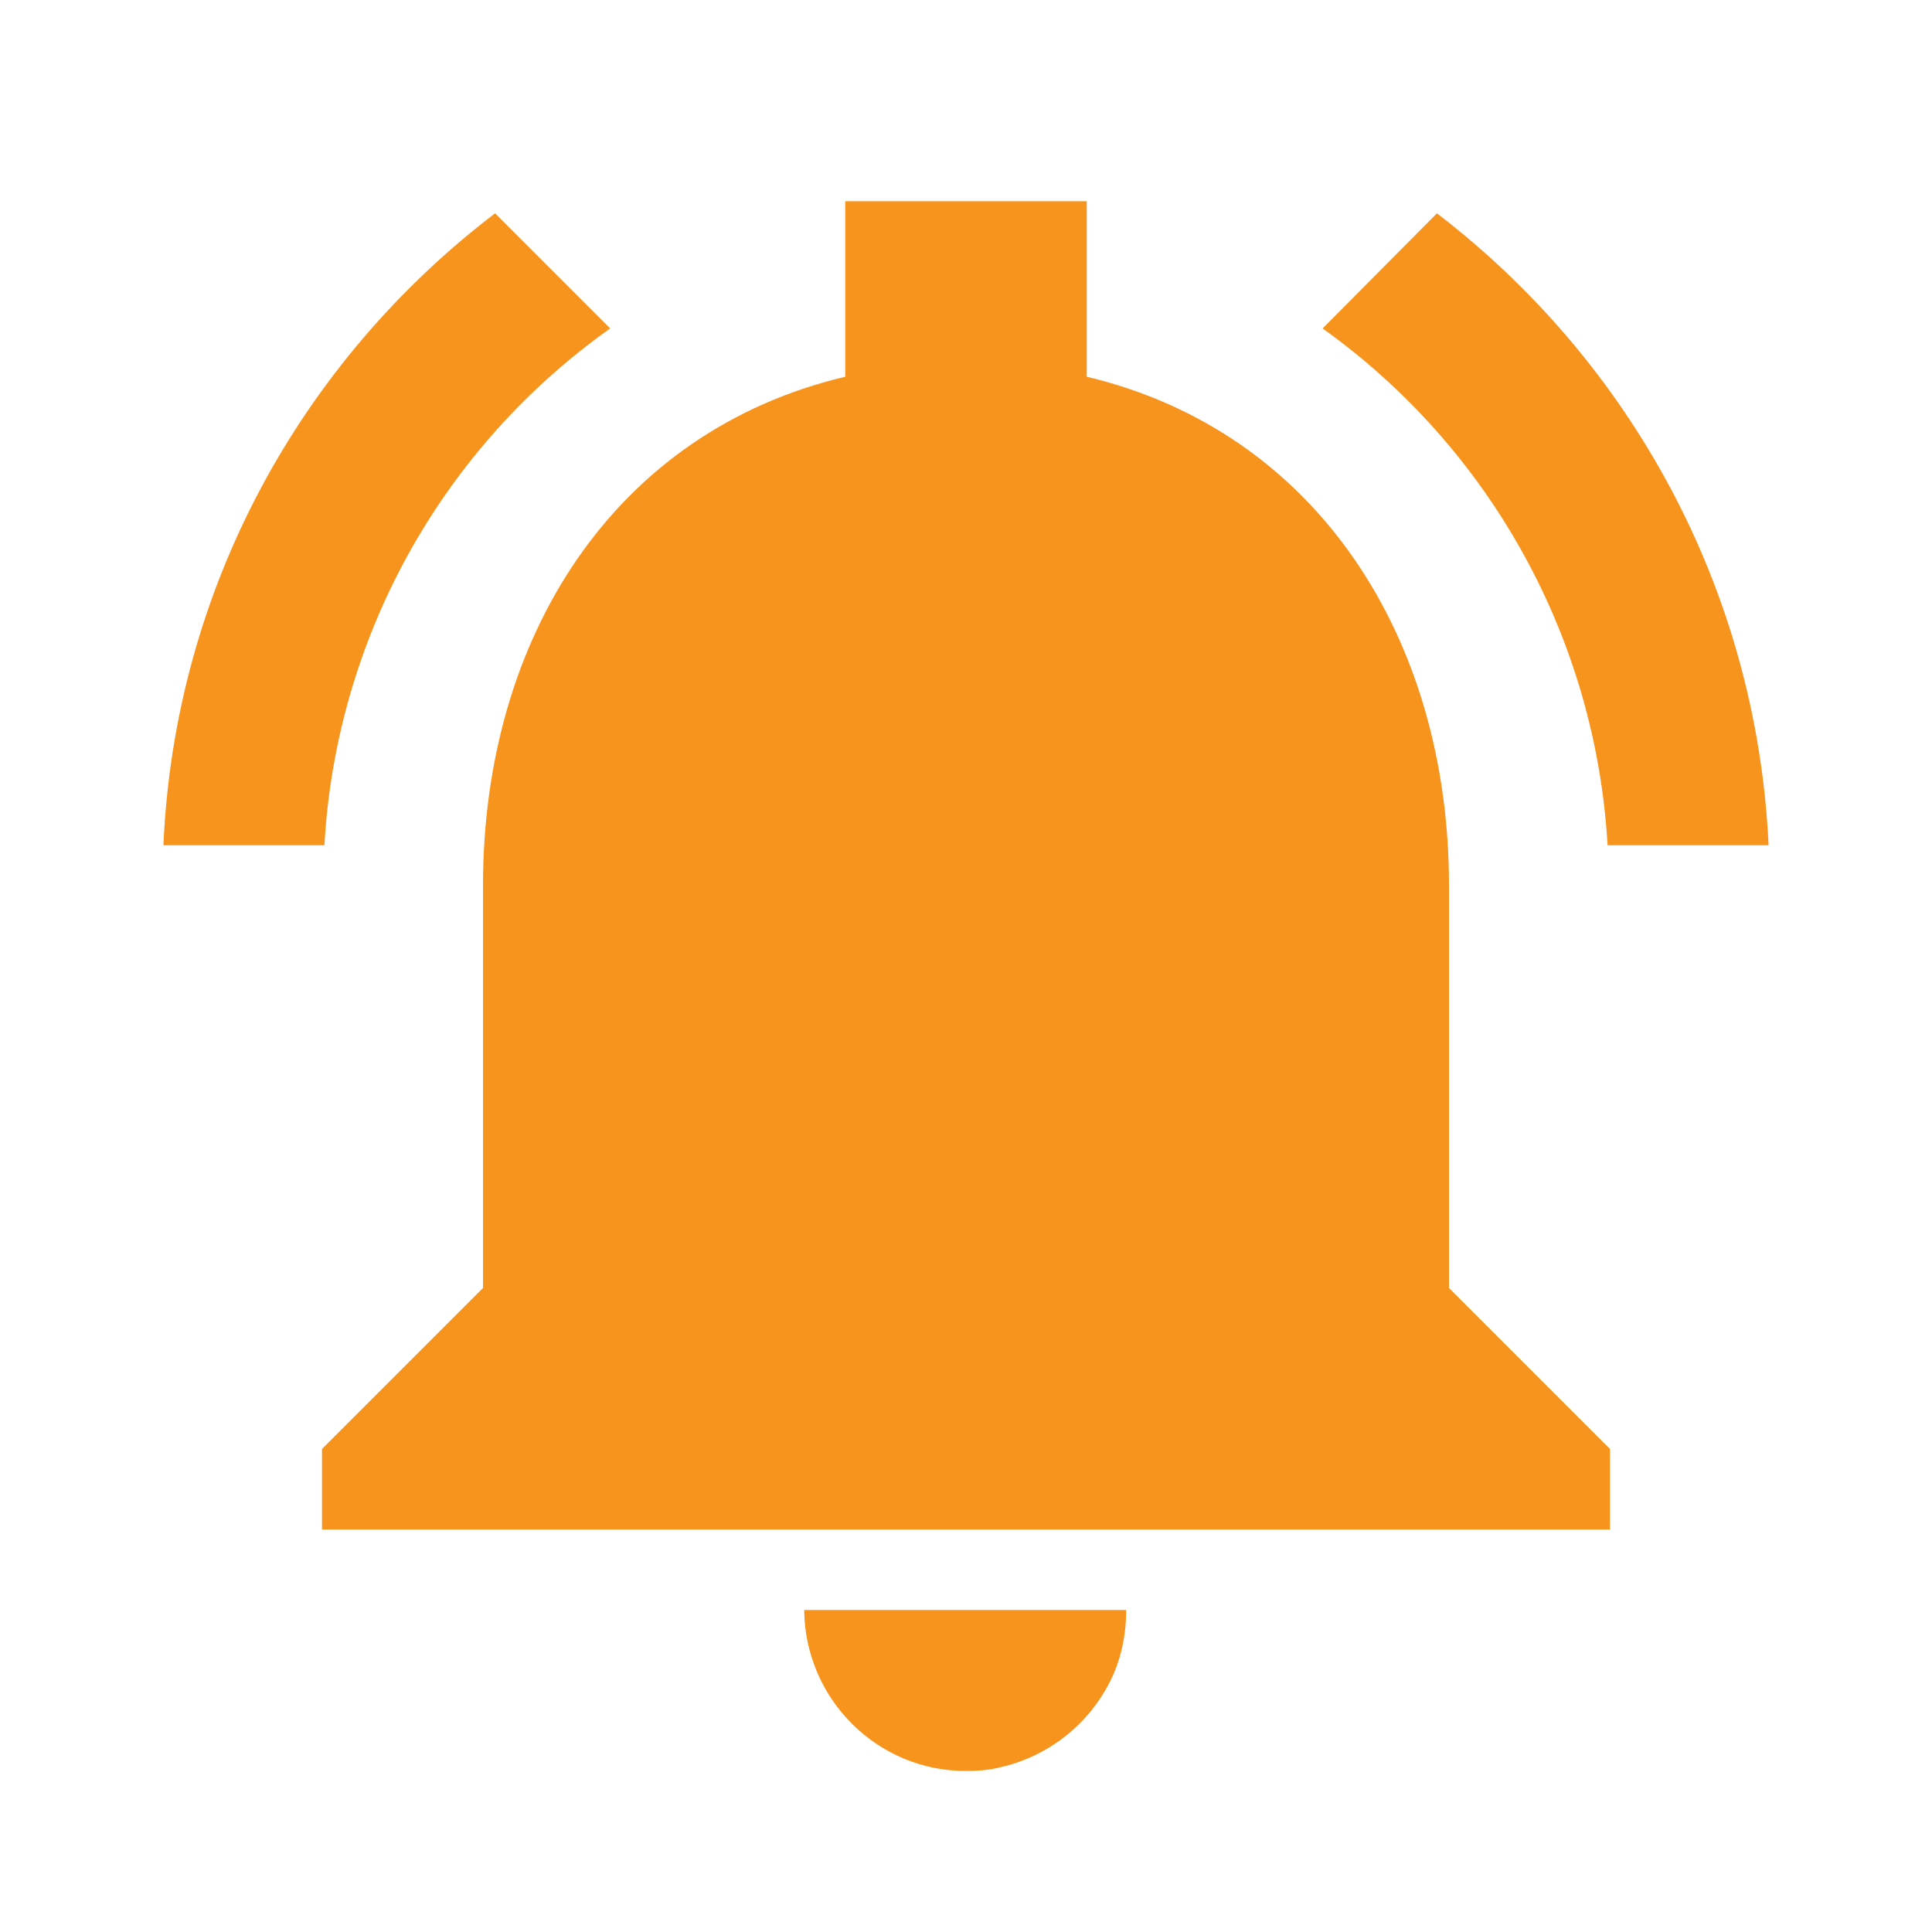
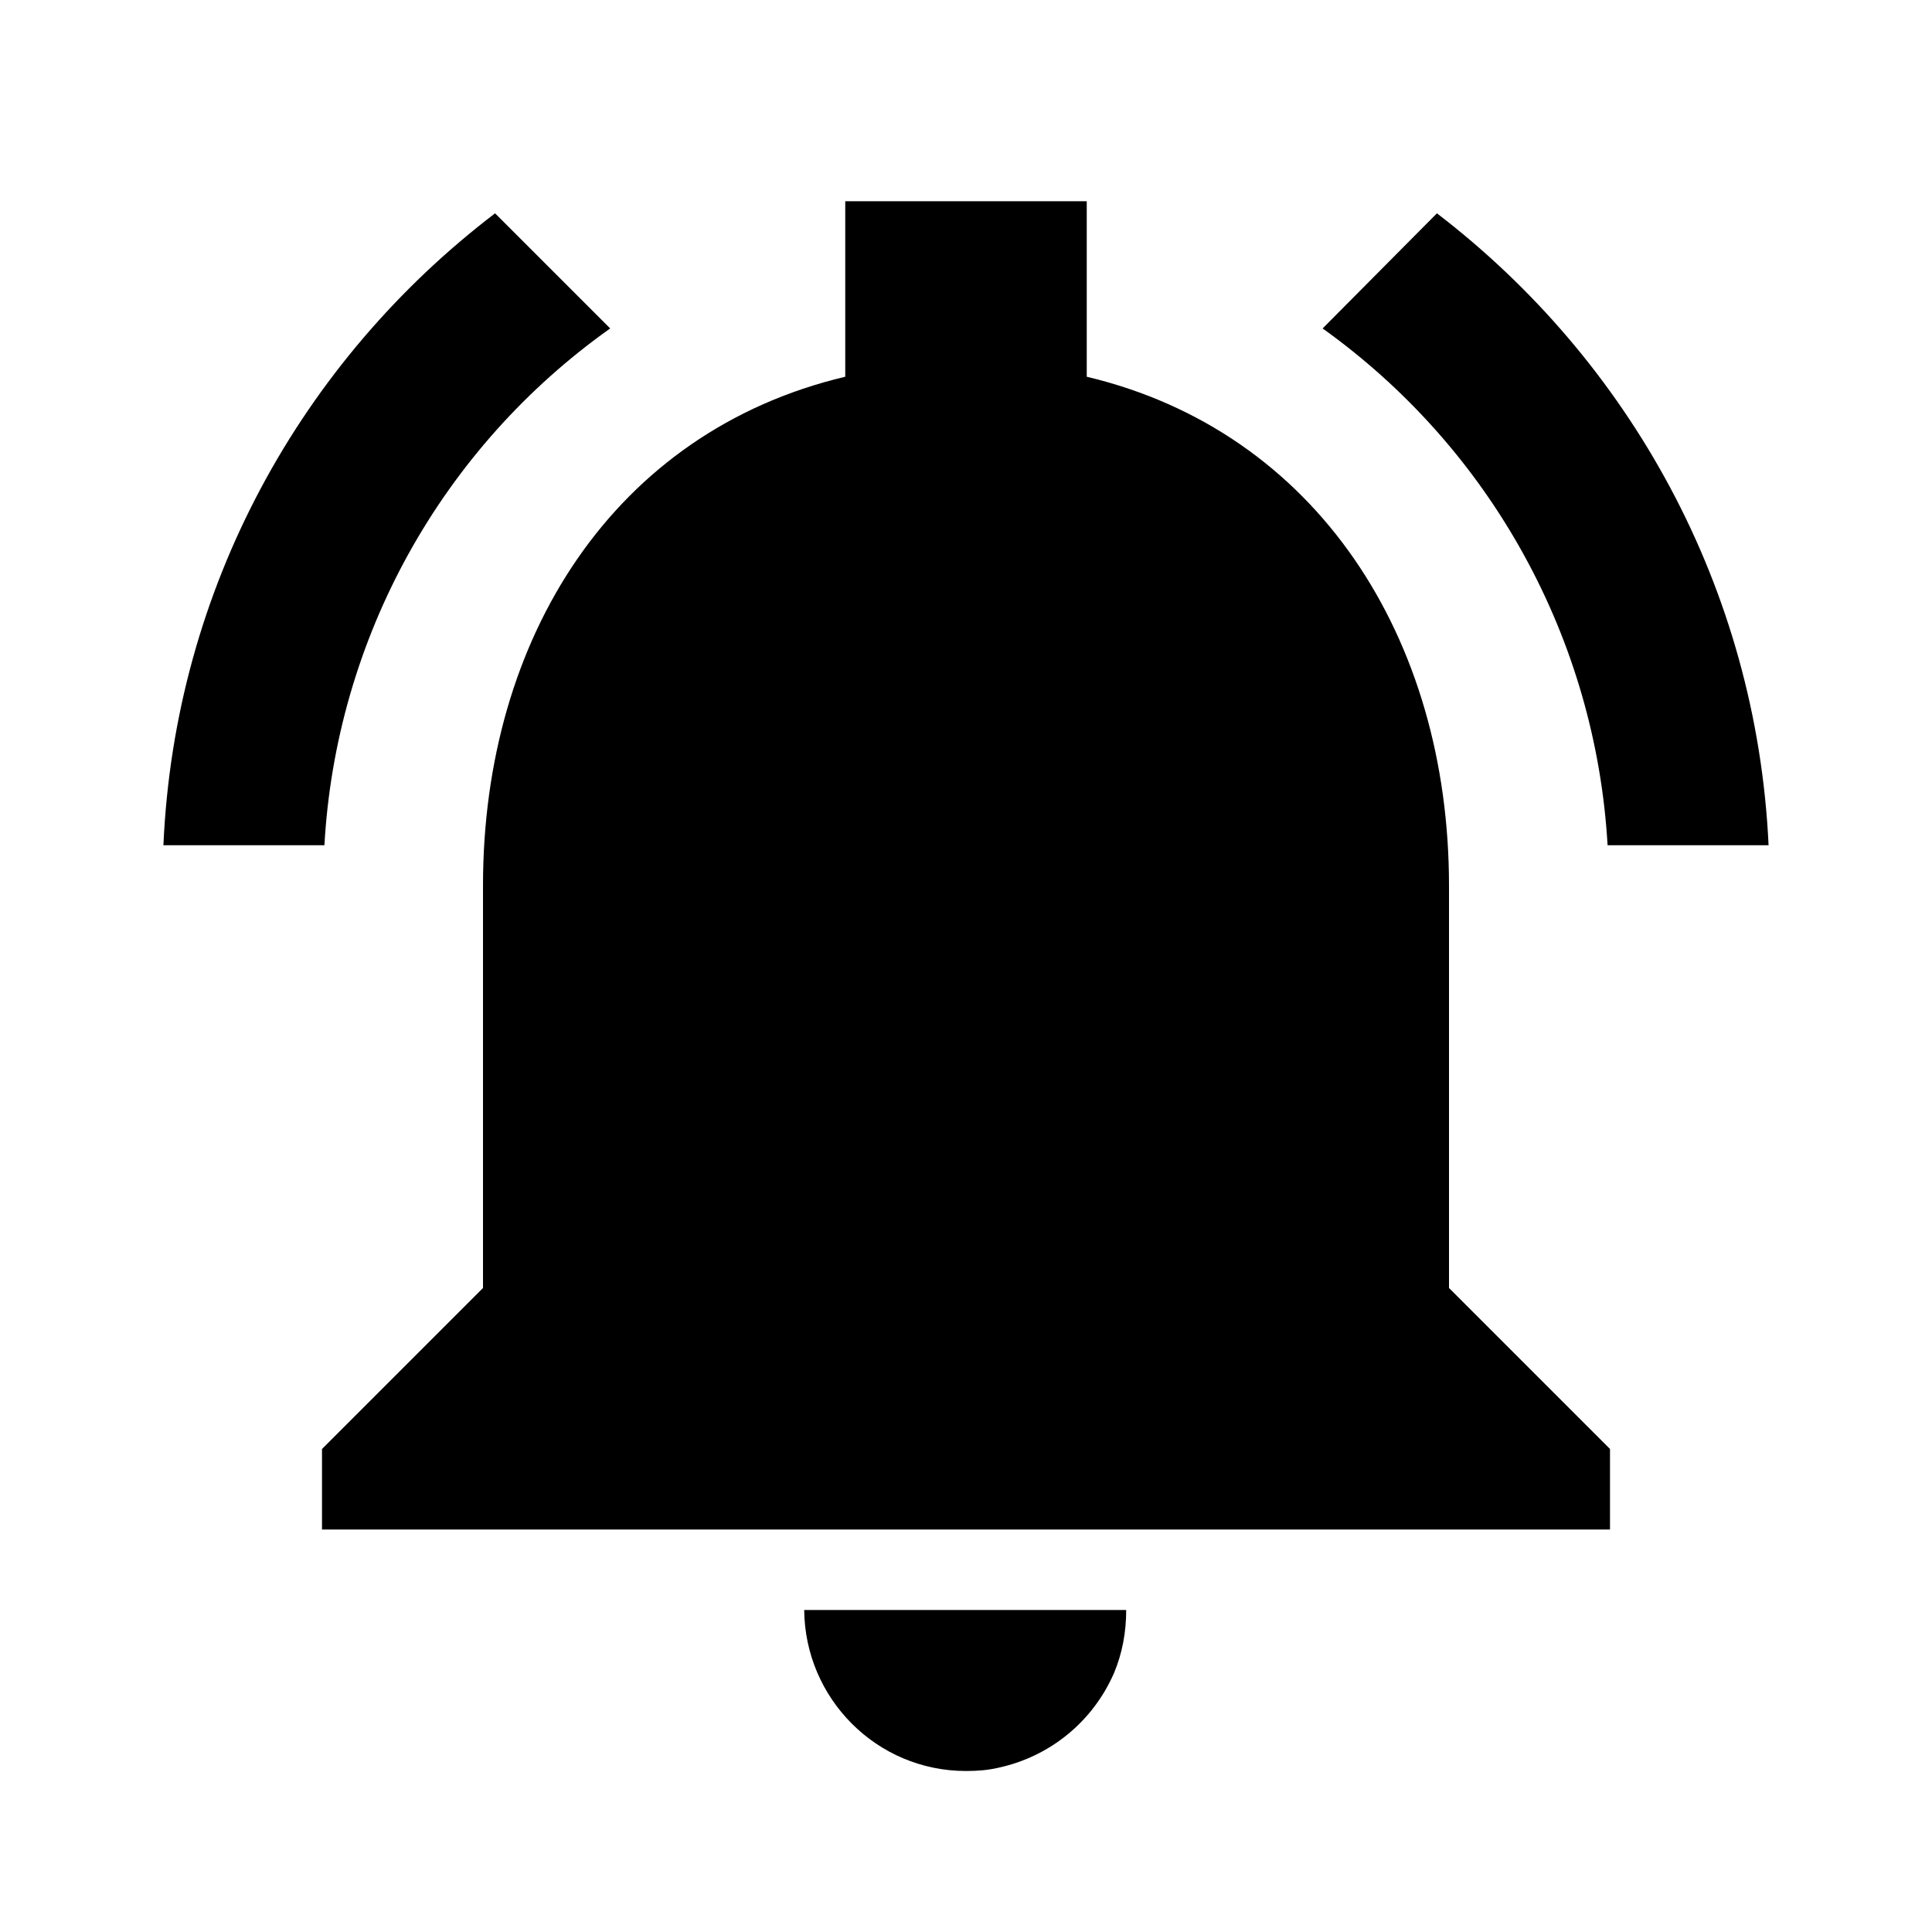
<svg xmlns="http://www.w3.org/2000/svg" width="24" height="24" viewBox="0 0 24 24" fill="none">
-   <path d="M7.58 4.08L6.15 2.65C3.75 4.48 2.17 7.3 2.03 10.5H4.03C4.101 9.232 4.458 7.996 5.072 6.885C5.687 5.773 6.544 4.815 7.58 4.08ZM19.97 10.5H21.97C21.82 7.3 20.24 4.48 17.85 2.65L16.43 4.08C17.462 4.818 18.316 5.778 18.928 6.889C19.541 8 19.897 9.234 19.97 10.5ZM18 11C18 7.93 16.36 5.36 13.5 4.68V2.5H10.5V4.68C7.63 5.36 6 7.92 6 11V16L4 18V19H20V18L18 16V11ZM12 22C12.14 22 12.27 21.99 12.4 21.96C13.05 21.82 13.58 21.38 13.84 20.78C13.94 20.54 13.99 20.28 13.99 20H9.99C10 21.1 10.89 22 12 22Z" fill="#F7941D" />
+   <path d="M7.58 4.08L6.15 2.65C3.75 4.48 2.17 7.3 2.03 10.5H4.03C4.101 9.232 4.458 7.996 5.072 6.885C5.687 5.773 6.544 4.815 7.58 4.08ZM19.97 10.5H21.97C21.82 7.3 20.24 4.48 17.85 2.65L16.43 4.08C17.462 4.818 18.316 5.778 18.928 6.889C19.541 8 19.897 9.234 19.97 10.5ZM18 11C18 7.93 16.36 5.36 13.5 4.68V2.5H10.5V4.68C7.63 5.36 6 7.92 6 11V16L4 18V19H20V18L18 16V11ZM12 22C12.14 22 12.27 21.99 12.4 21.96C13.05 21.82 13.58 21.38 13.84 20.78C13.94 20.54 13.99 20.28 13.99 20H9.99C10 21.1 10.89 22 12 22Z" fill="currentColor" />
</svg>
